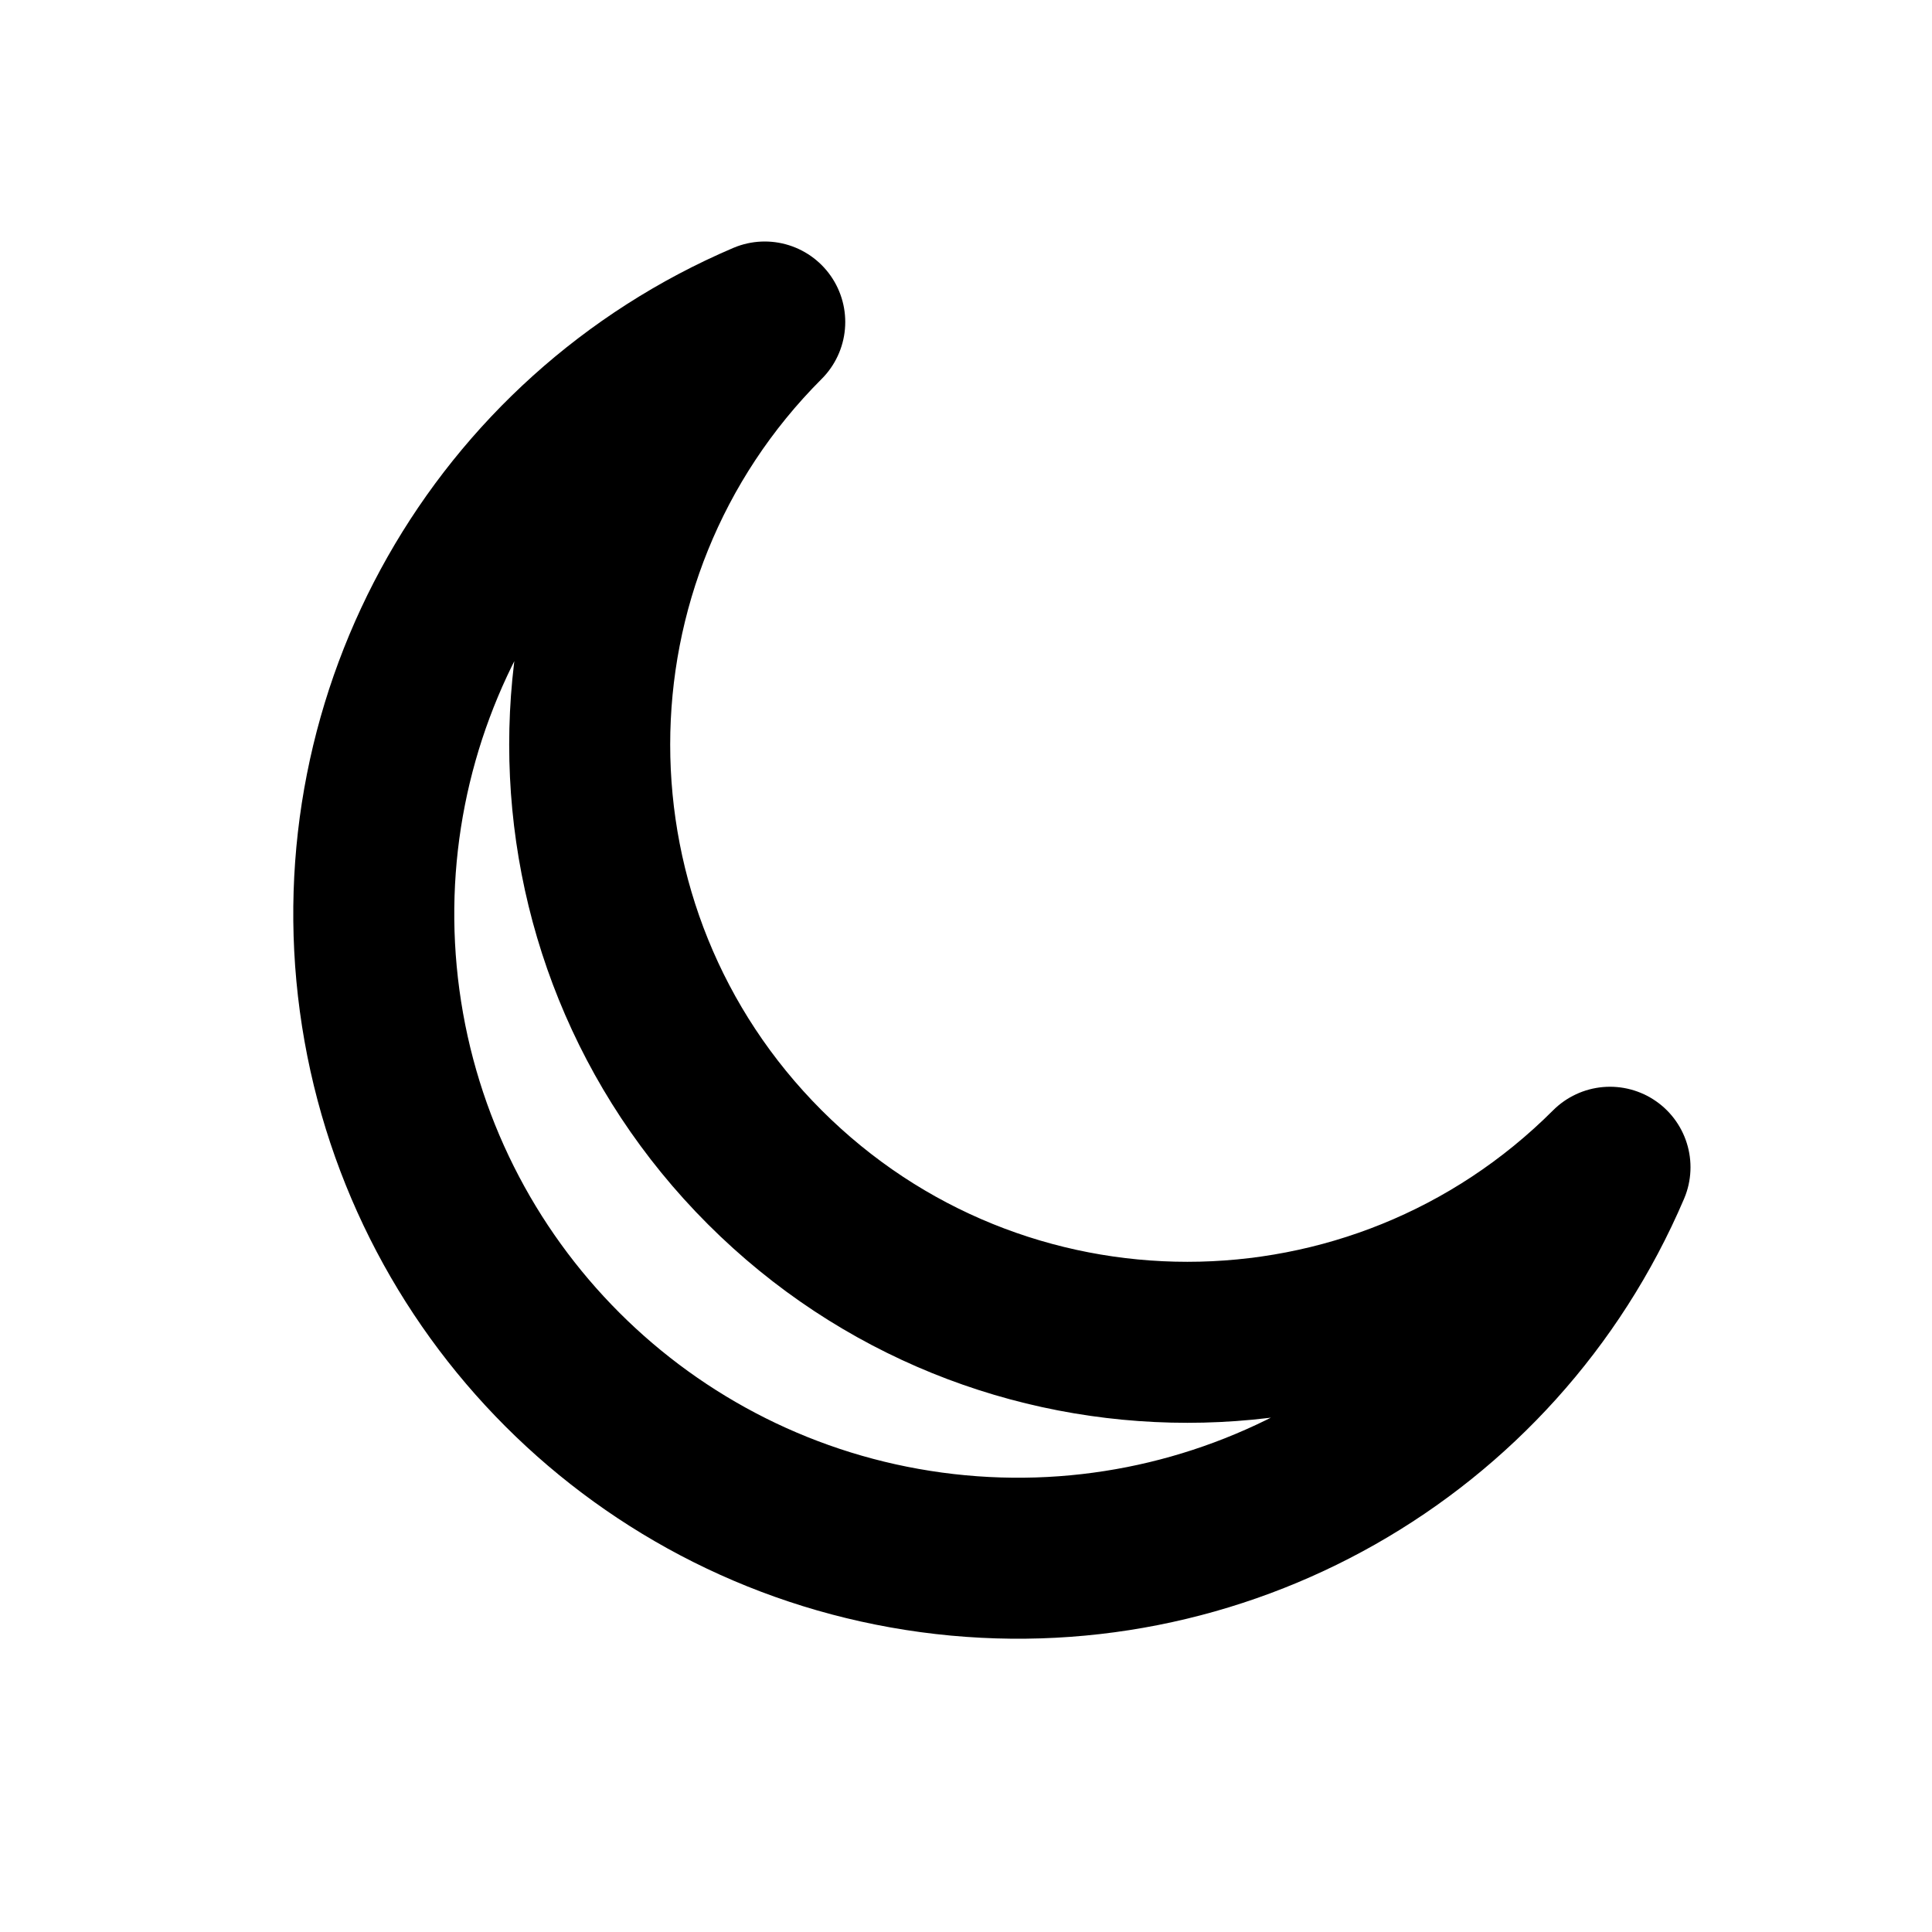
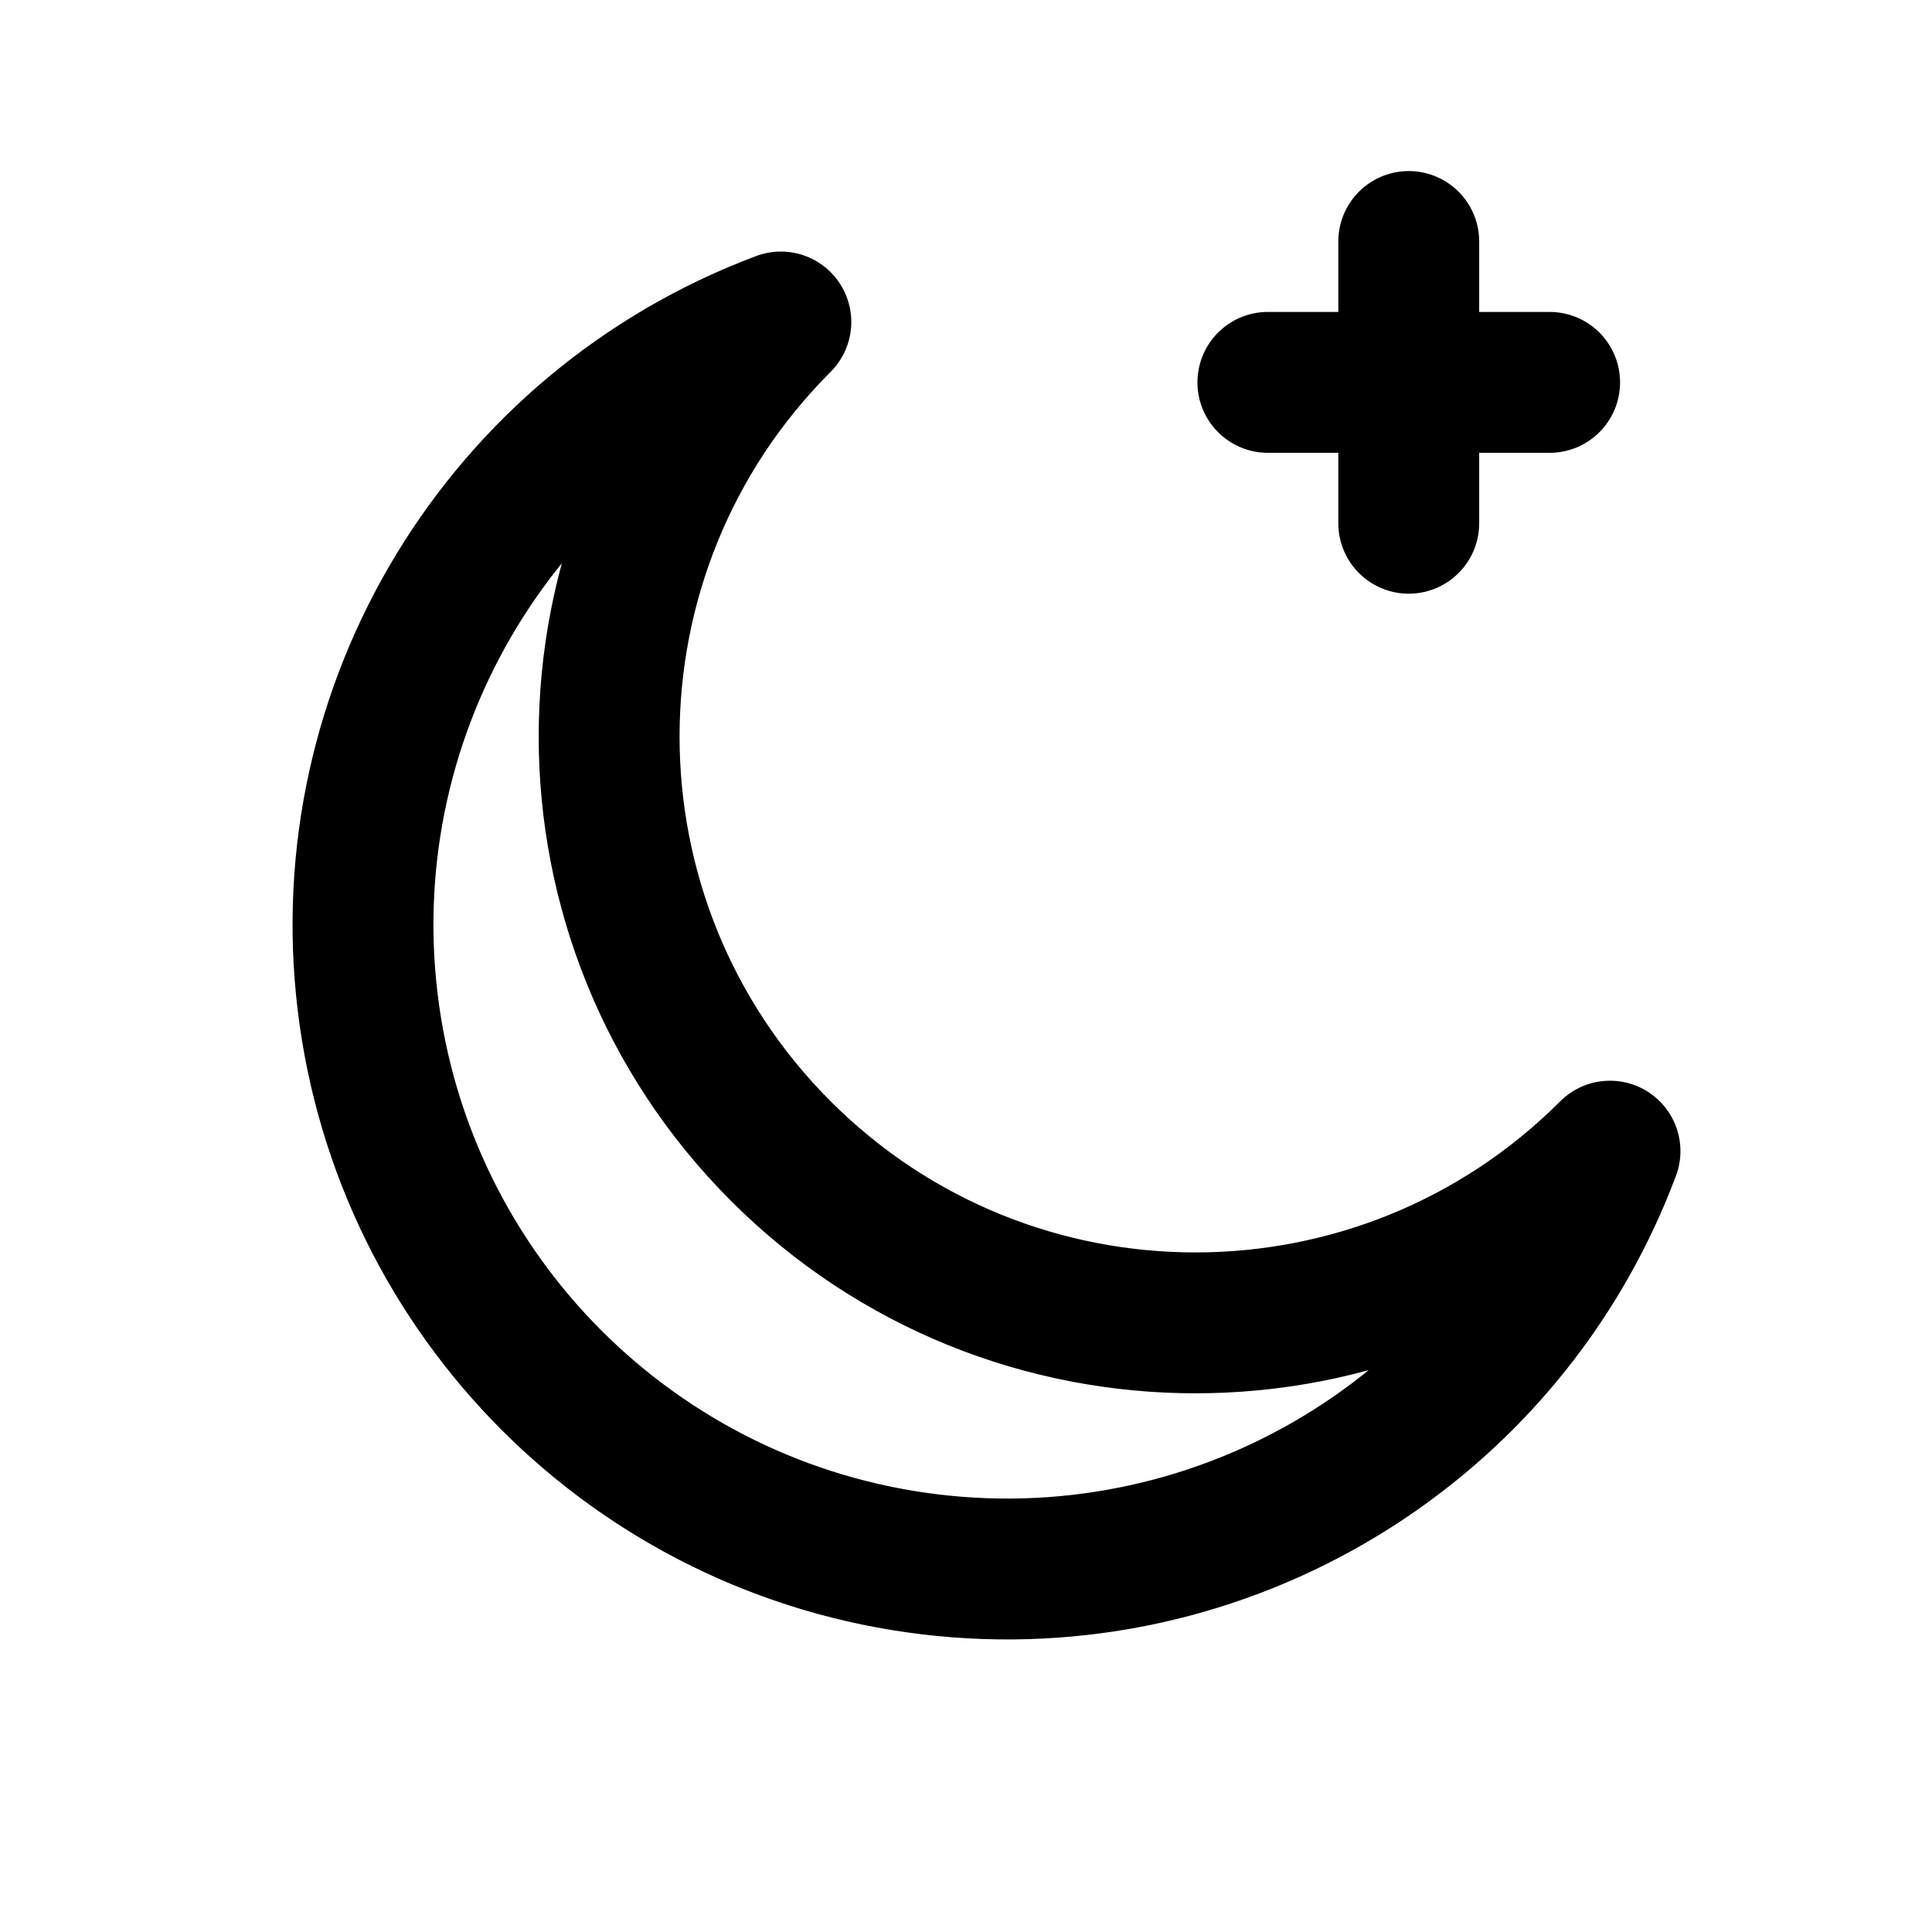
- <svg xmlns="http://www.w3.org/2000/svg" width="24" height="24" viewBox="0 0 24 24" fill="none" stroke="#000" stroke-width="2" stroke-linecap="round" stroke-linejoin="round">
-   <path d="M20 14.5A8 8 0 1 1 9.5 4a6.5 6.5 0 0 0 10.5 10.5z" />
+ <svg xmlns="http://www.w3.org/2000/svg" width="24" height="24" viewBox="0 0 24 24" fill="none" stroke="#000" stroke-linecap="round" stroke-linejoin="round">
+   <path d="M20 14.3A8 8 0 1 1 9.7 4a6.3 6.3 0 0 0 10.3 10.3Z" stroke-width="1.75" />
+   <path d="M17.5 3v3.5" stroke-width="1.75" />
+   <path d="M15.75 4.75h3.5" stroke-width="1.75" />
</svg>
